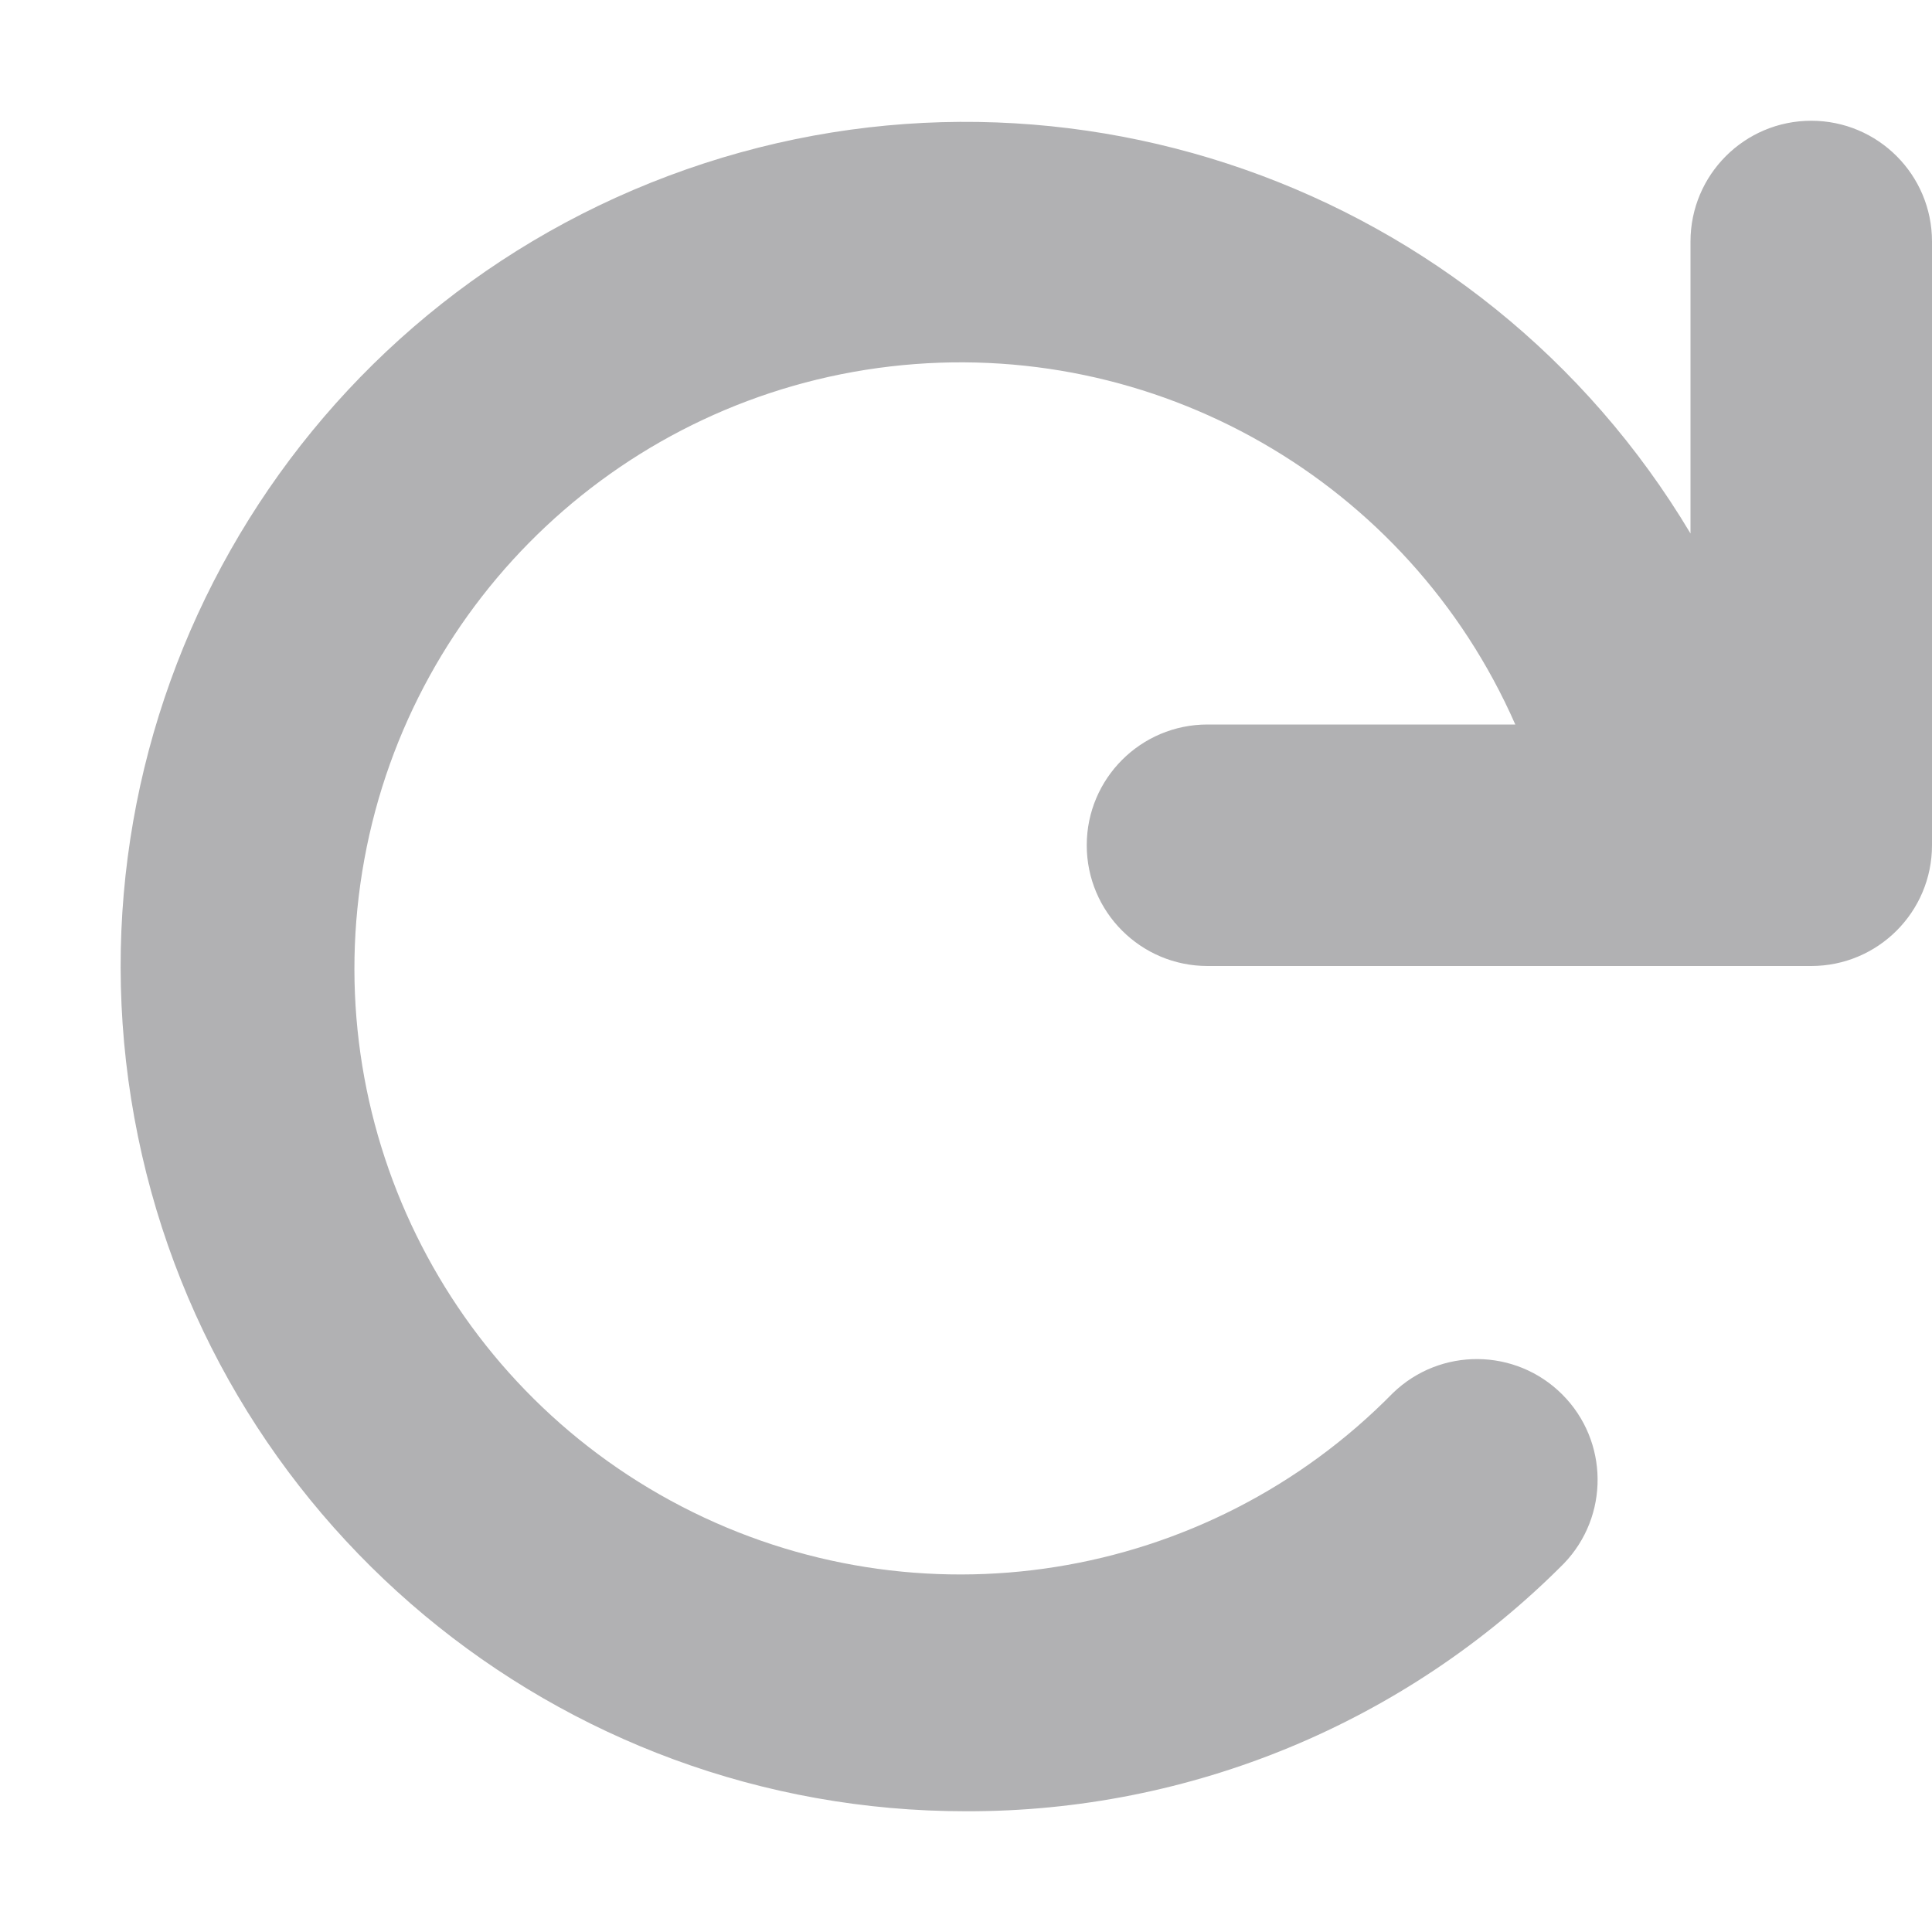
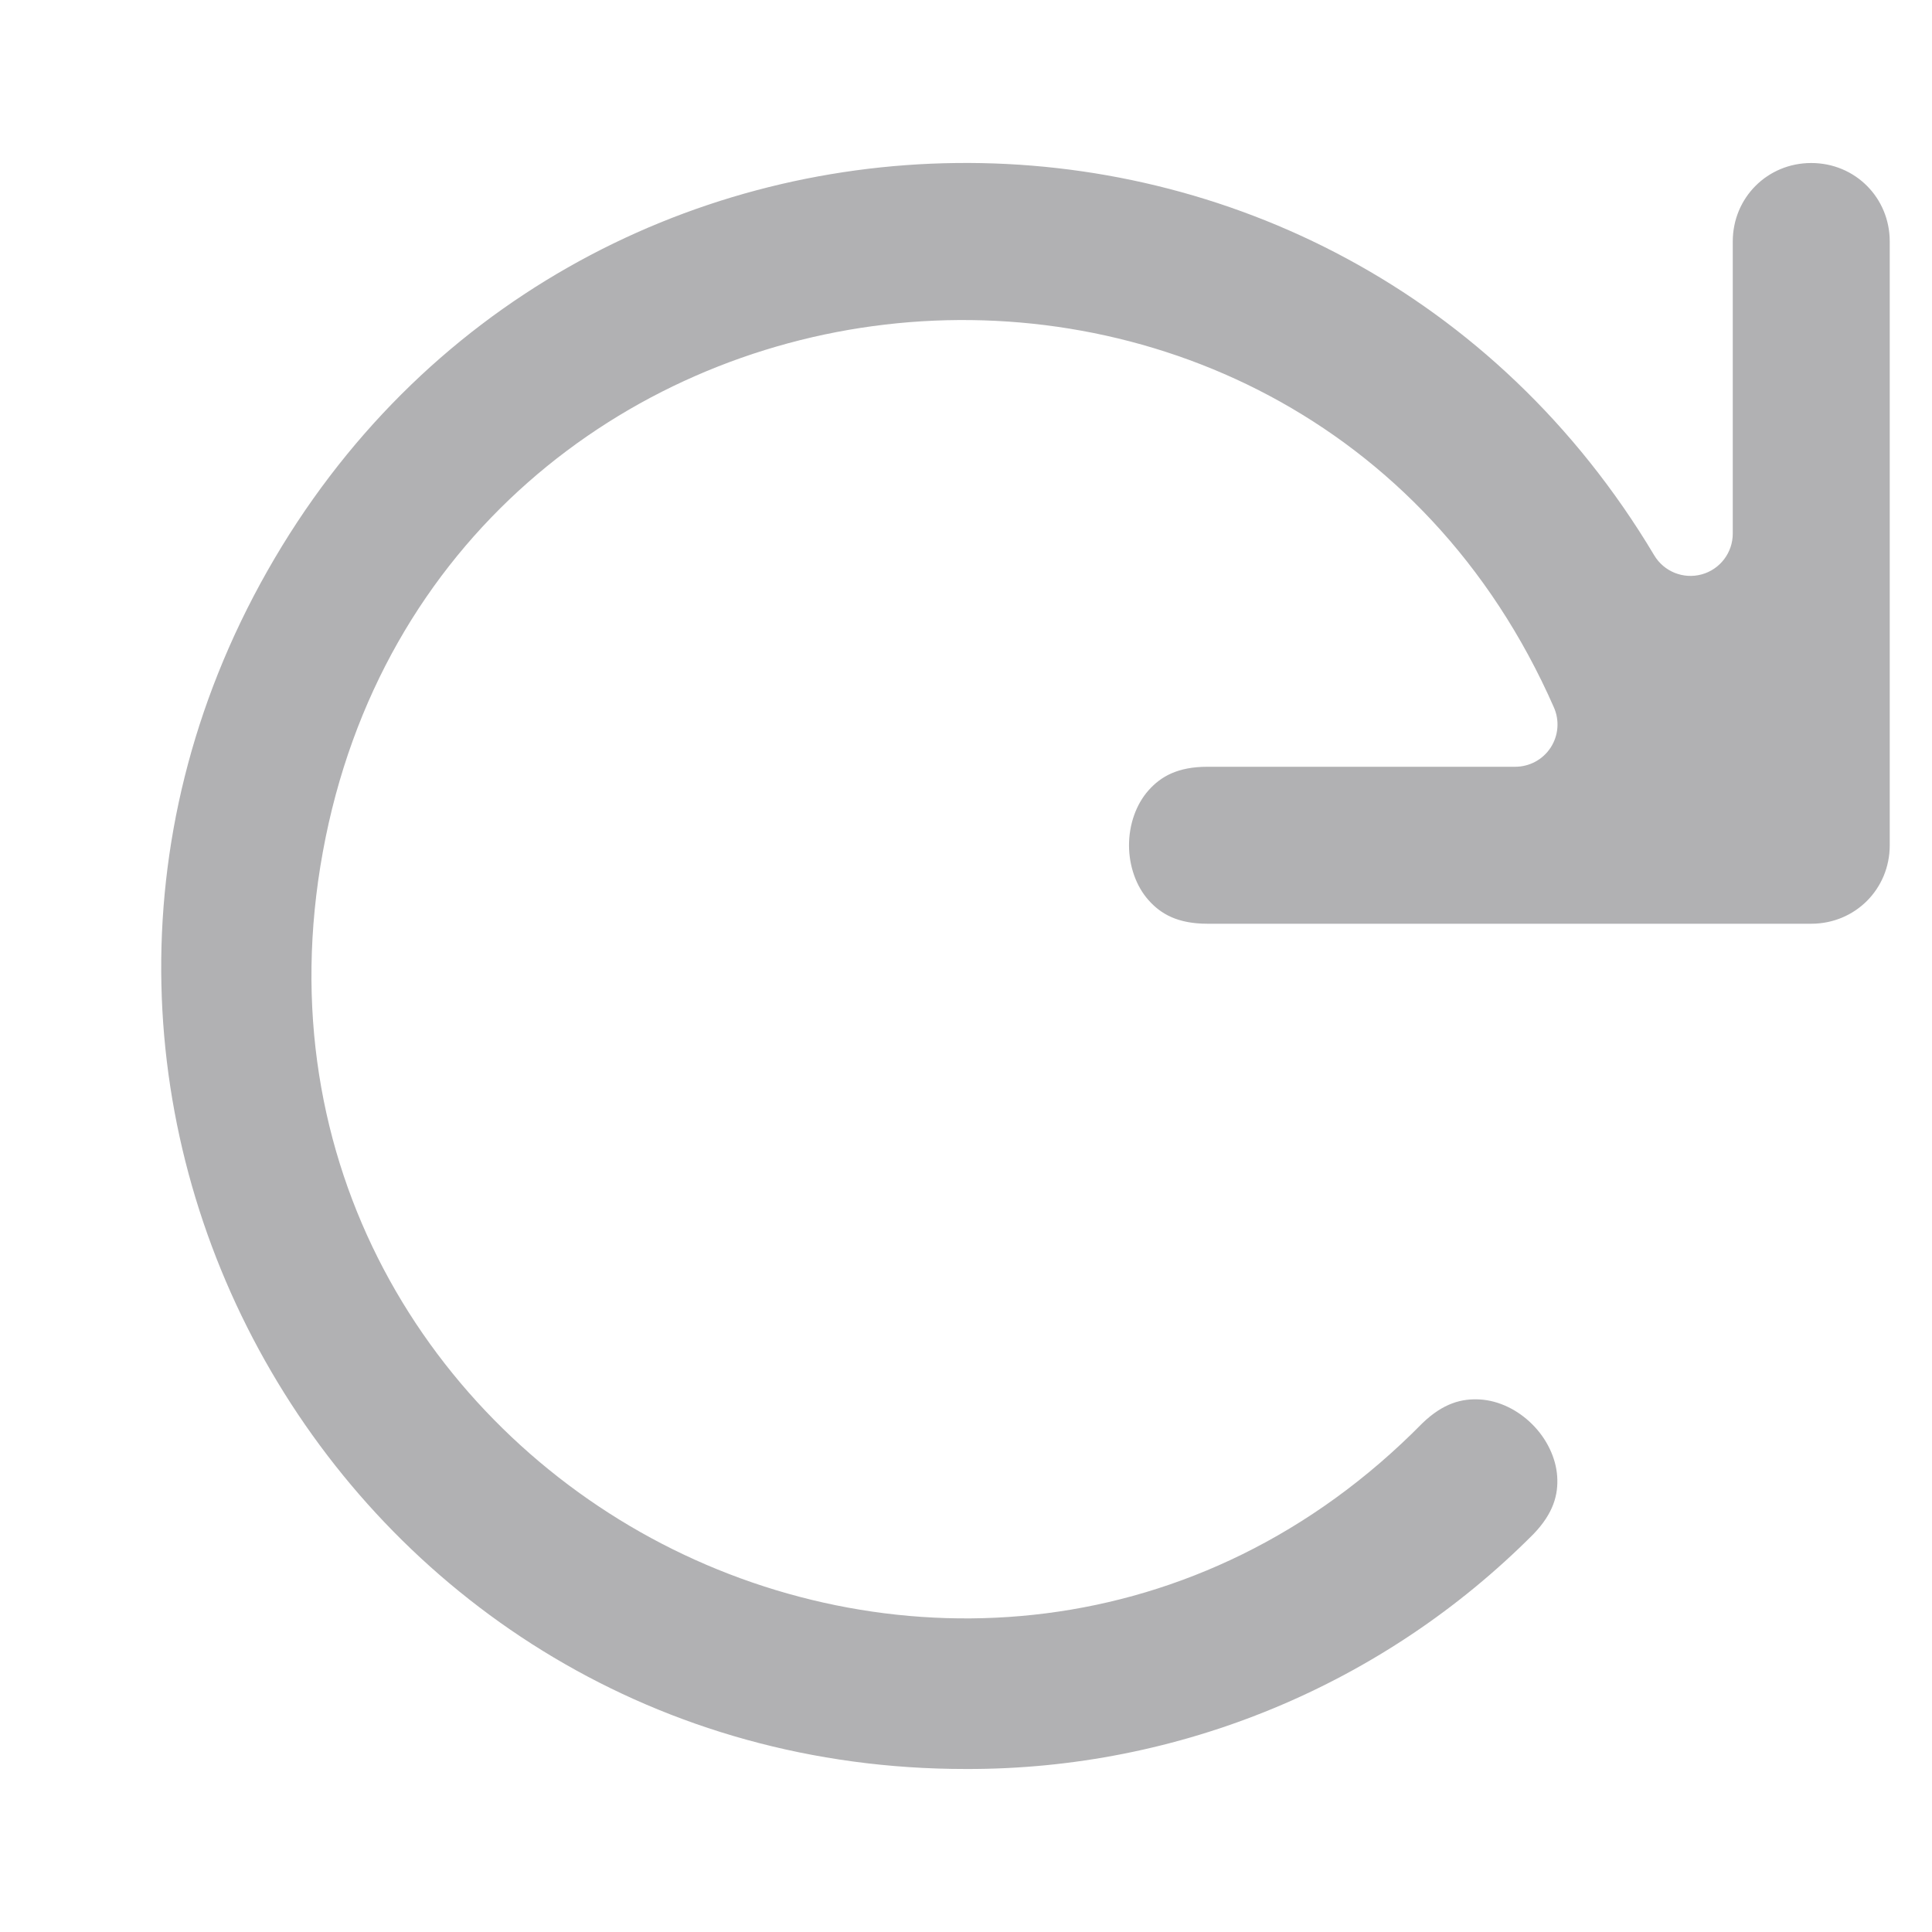
- <svg xmlns="http://www.w3.org/2000/svg" width="16" height="16" viewBox="0 0 16 16">
-   <path fill="#B1B1B3" d="M15 1a1 1 0 0 0-1 1v2.418A6.995 6.995 0 1 0 8 15a6.954 6.954 0 0 0 4.95-2.05 1 1 0 0 0-1.414-1.414A5.019 5.019 0 1 1 12.549 6H10a1 1 0 0 0 0 2h5a1 1 0 0 0 1-1V2a1 1 0 0 0-1-1z" />
+ <svg xmlns="http://www.w3.org/2000/svg" width="16" height="16" viewBox="0 0 16 16" version="1.1" id="svg4">
+   <defs id="defs8" />
+   <path id="path2" d="M 7.92 1.35 C 5.691 1.375 3.475 2.504 2.215 4.727 C -0.306 9.173 2.889 14.654 8 14.65 A 0.35 0.35 0 0 0 8.002 14.65 C 9.766 14.655 11.457 13.954 12.701 12.703 C 12.865 12.532 12.906 12.378 12.896 12.227 C 12.886 12.074 12.81 11.915 12.689 11.795 C 12.569 11.675 12.413 11.6 12.26 11.59 C 12.107 11.58 11.952 11.62 11.779 11.787 C 9.941 13.654 7.408 13.784 5.482 12.785 C 3.555 11.785 2.201 9.634 2.674 7.053 C 3.146 4.471 5.173 2.94 7.33 2.688 C 9.487 2.435 11.813 3.456 12.869 5.859 A 0.35 0.35 0 0 1 12.549 6.35 L 10 6.35 C 9.754 6.35 9.614 6.43 9.512 6.545 C 9.409 6.66 9.35 6.828 9.35 7 C 9.35 7.172 9.409 7.34 9.512 7.455 C 9.614 7.57 9.754 7.65 10 7.65 L 15 7.65 C 15.363 7.65 15.65 7.363 15.65 7 L 15.65 2 C 15.65 1.637 15.363 1.35 15 1.35 C 14.637 1.35 14.35 1.637 14.35 2 L 14.35 4.418 A 0.35 0.35 0 0 1 13.699 4.598 C 12.389 2.404 10.148 1.324 7.92 1.35 z " style="fill:#b1b1b3;fill-opacity:1" />
</svg>
